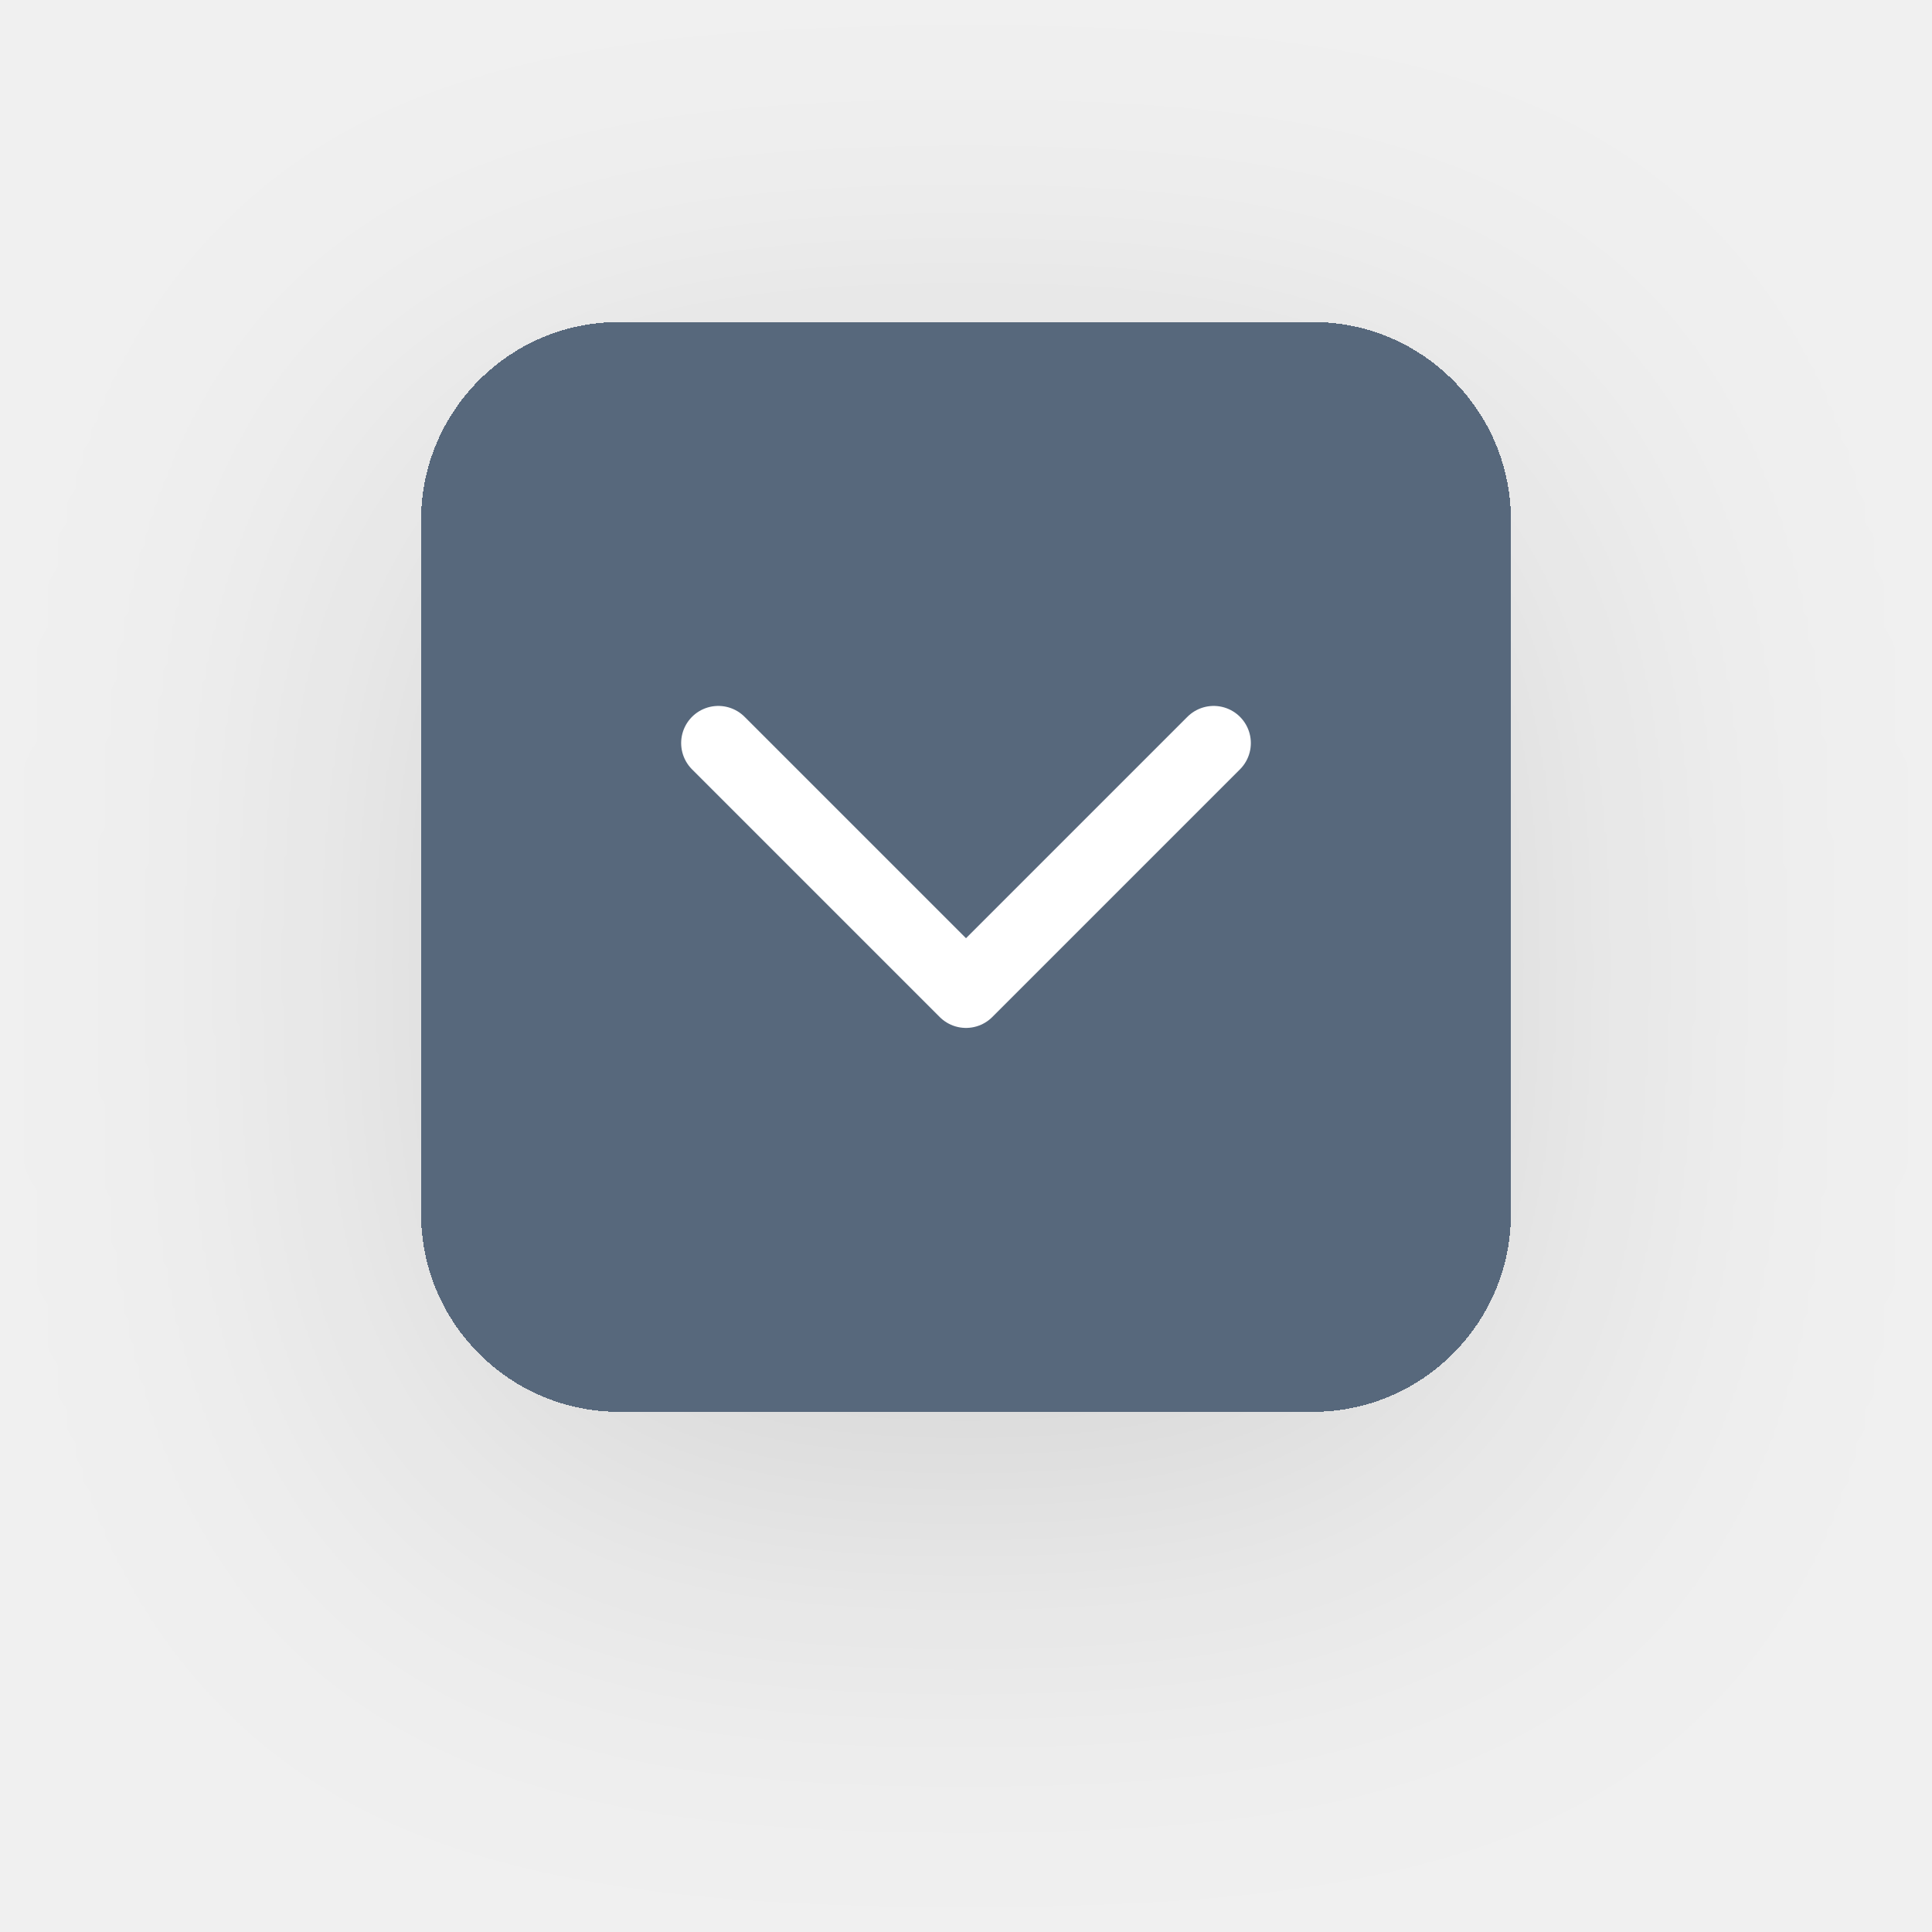
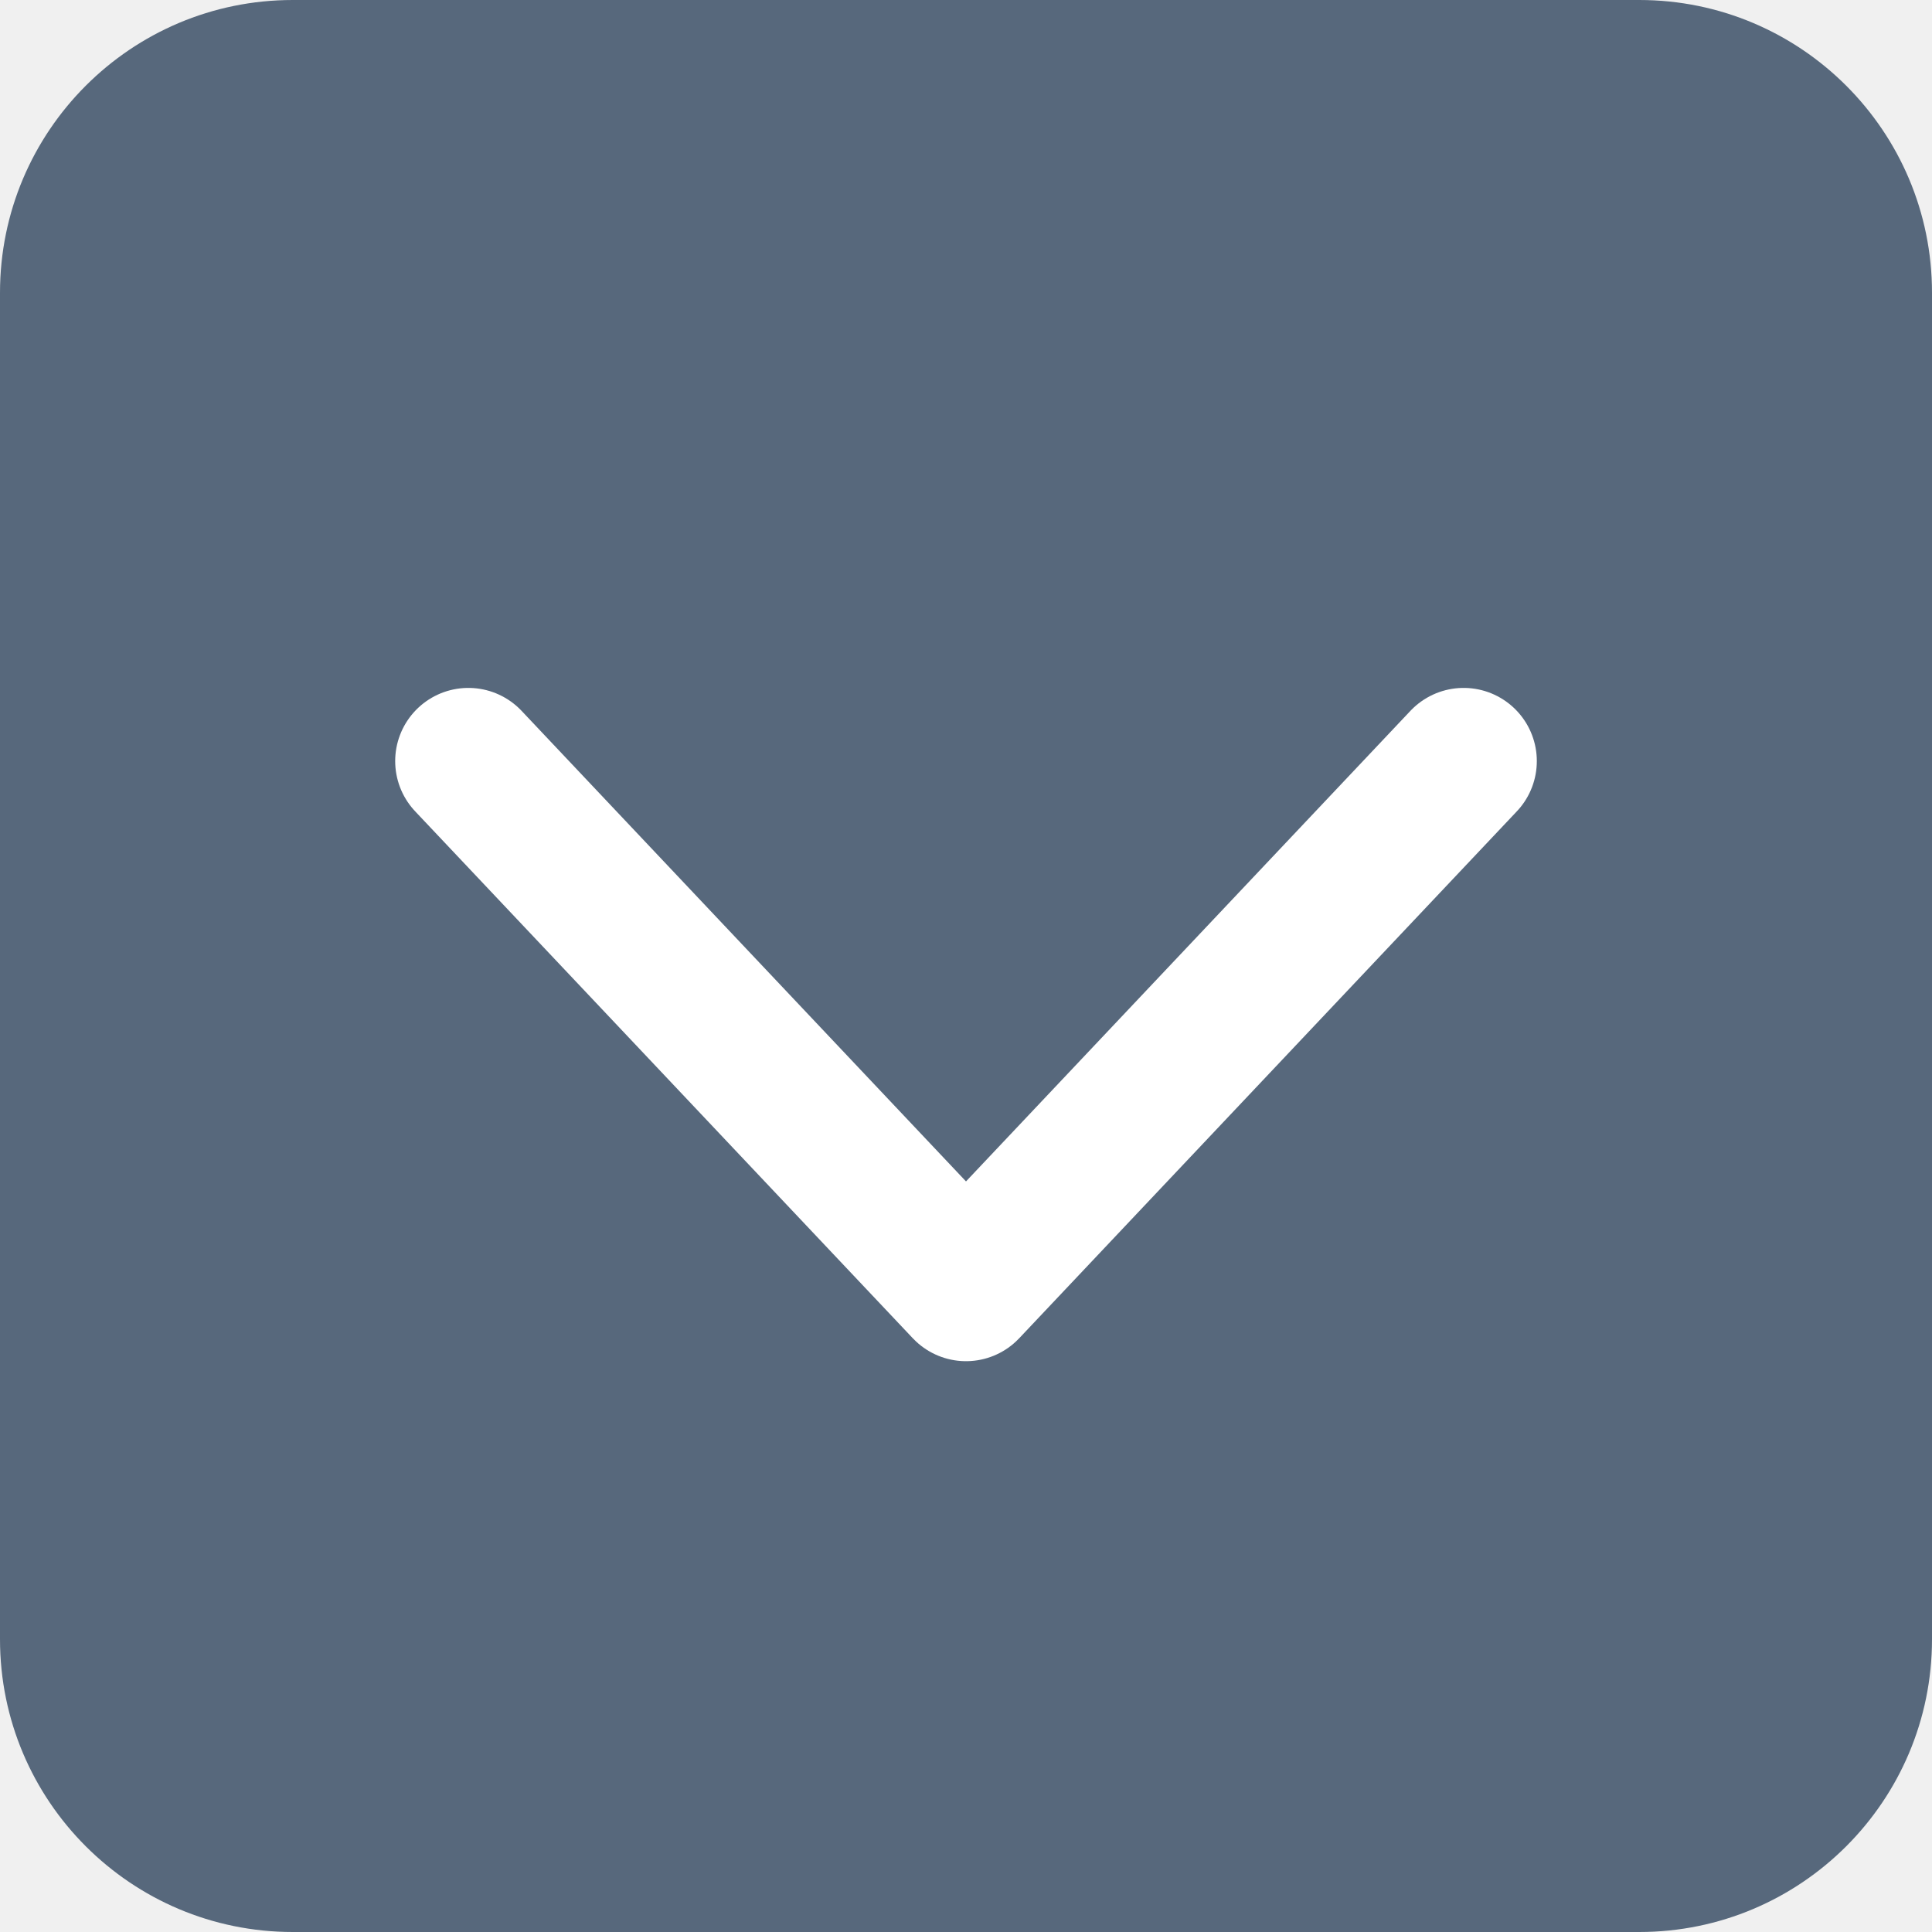
- <svg xmlns="http://www.w3.org/2000/svg" width="78" height="78" viewBox="0 0 78 78" fill="none">
-   <g filter="url(#filter0_d_1546_6188)">
-     <rect x="61" y="13" width="44" height="44" rx="8" transform="rotate(90 61 13)" fill="#57687C" shape-rendering="crispEdges" />
-     <g clip-path="url(#clip0_1546_6188)">
-       <path d="M49 30L39 40L29 30" stroke="white" stroke-width="3" stroke-linecap="round" stroke-linejoin="round" />
-     </g>
-   </g>
-   <defs>
-     <filter id="filter0_d_1546_6188" x="0" y="0" width="78" height="78" filterUnits="userSpaceOnUse" color-interpolation-filters="sRGB">
-       <feFlood flood-opacity="0" result="BackgroundImageFix" />
-       <feColorMatrix in="SourceAlpha" type="matrix" values="0 0 0 0 0 0 0 0 0 0 0 0 0 0 0 0 0 0 127 0" result="hardAlpha" />
-       <feOffset dy="4" />
-       <feGaussianBlur stdDeviation="8.5" />
-       <feComposite in2="hardAlpha" operator="out" />
-       <feColorMatrix type="matrix" values="0 0 0 0 0 0 0 0 0 0 0 0 0 0 0 0 0 0 0.12 0" />
-       <feBlend mode="normal" in2="BackgroundImageFix" result="effect1_dropShadow_1546_6188" />
-       <feBlend mode="normal" in="SourceGraphic" in2="effect1_dropShadow_1546_6188" result="shape" />
-     </filter>
-     <clipPath id="clip0_1546_6188">
-       <rect width="24" height="24" fill="white" transform="translate(51 23) rotate(90)" />
-     </clipPath>
-   </defs>
+ <svg xmlns="http://www.w3.org/2000/svg" width="33" height="33" viewBox="0 0 33 33" fill="none">
+   <rect x="33" y="33" width="33" height="33" rx="5" transform="rotate(180 33 33)" fill="#57687C" />
+   <path d="M25 13L16.5 22L8 13" stroke="white" stroke-width="2.5" stroke-linecap="round" stroke-linejoin="round" />
</svg>
